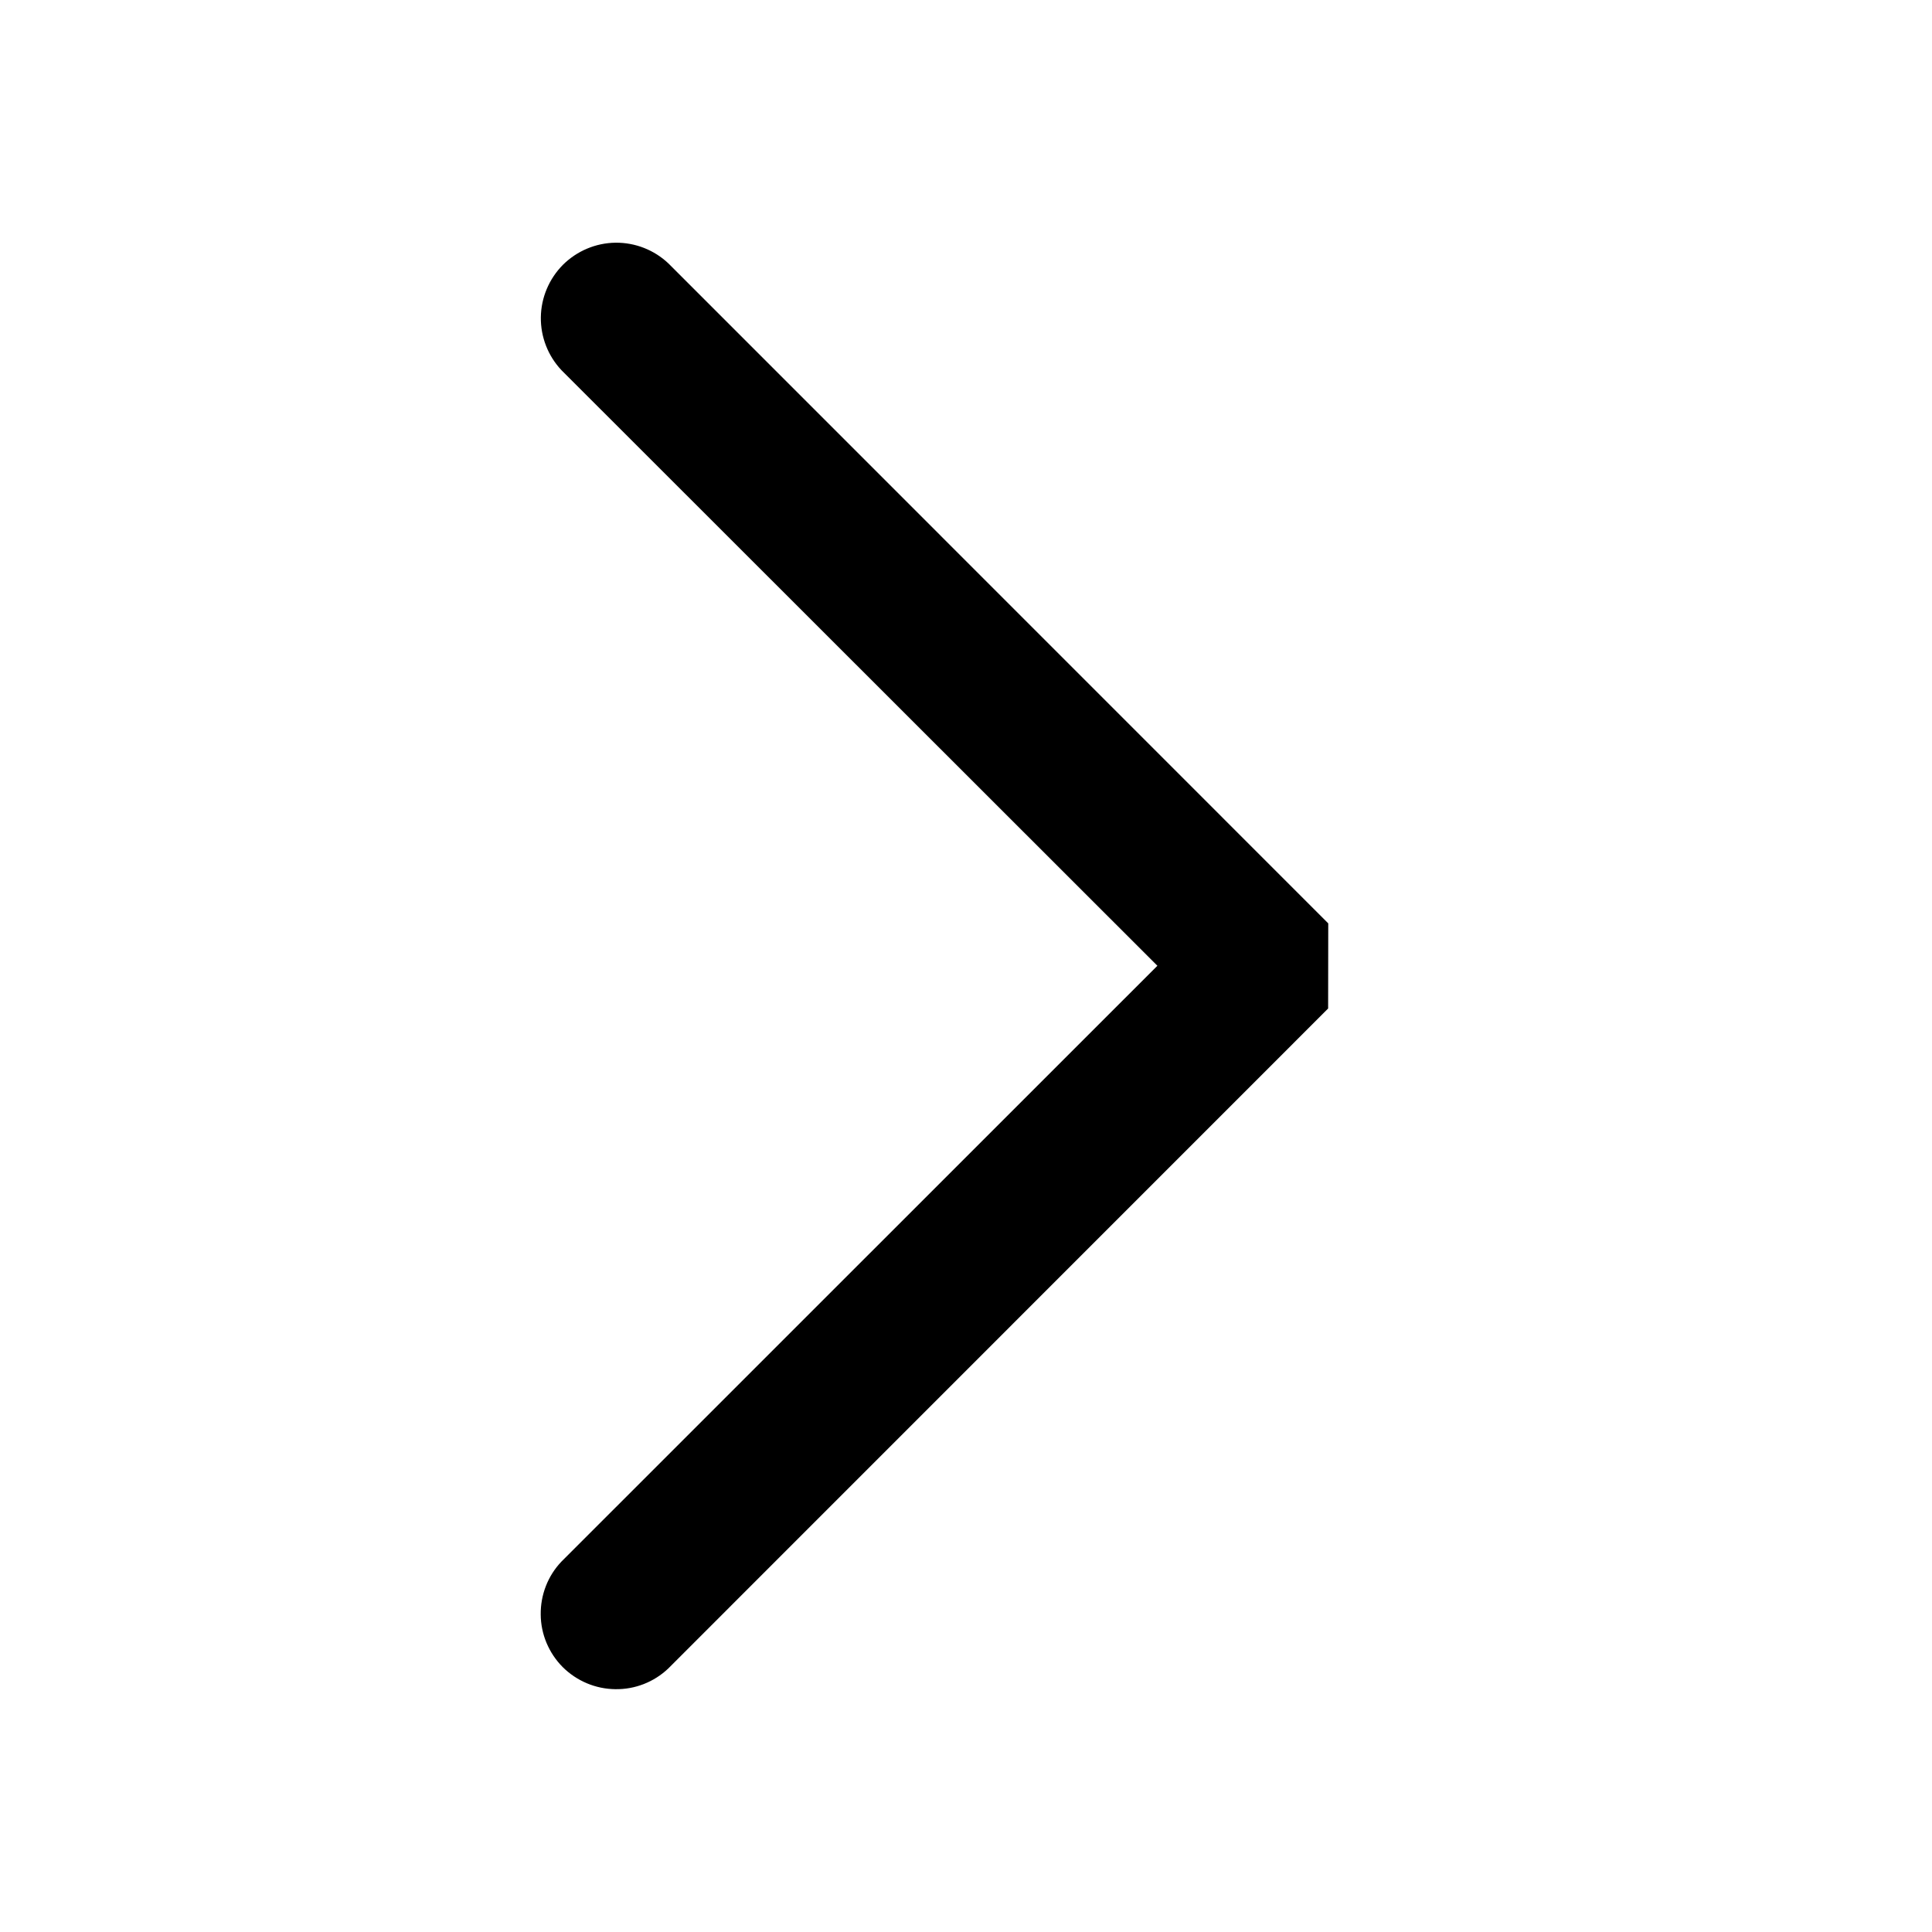
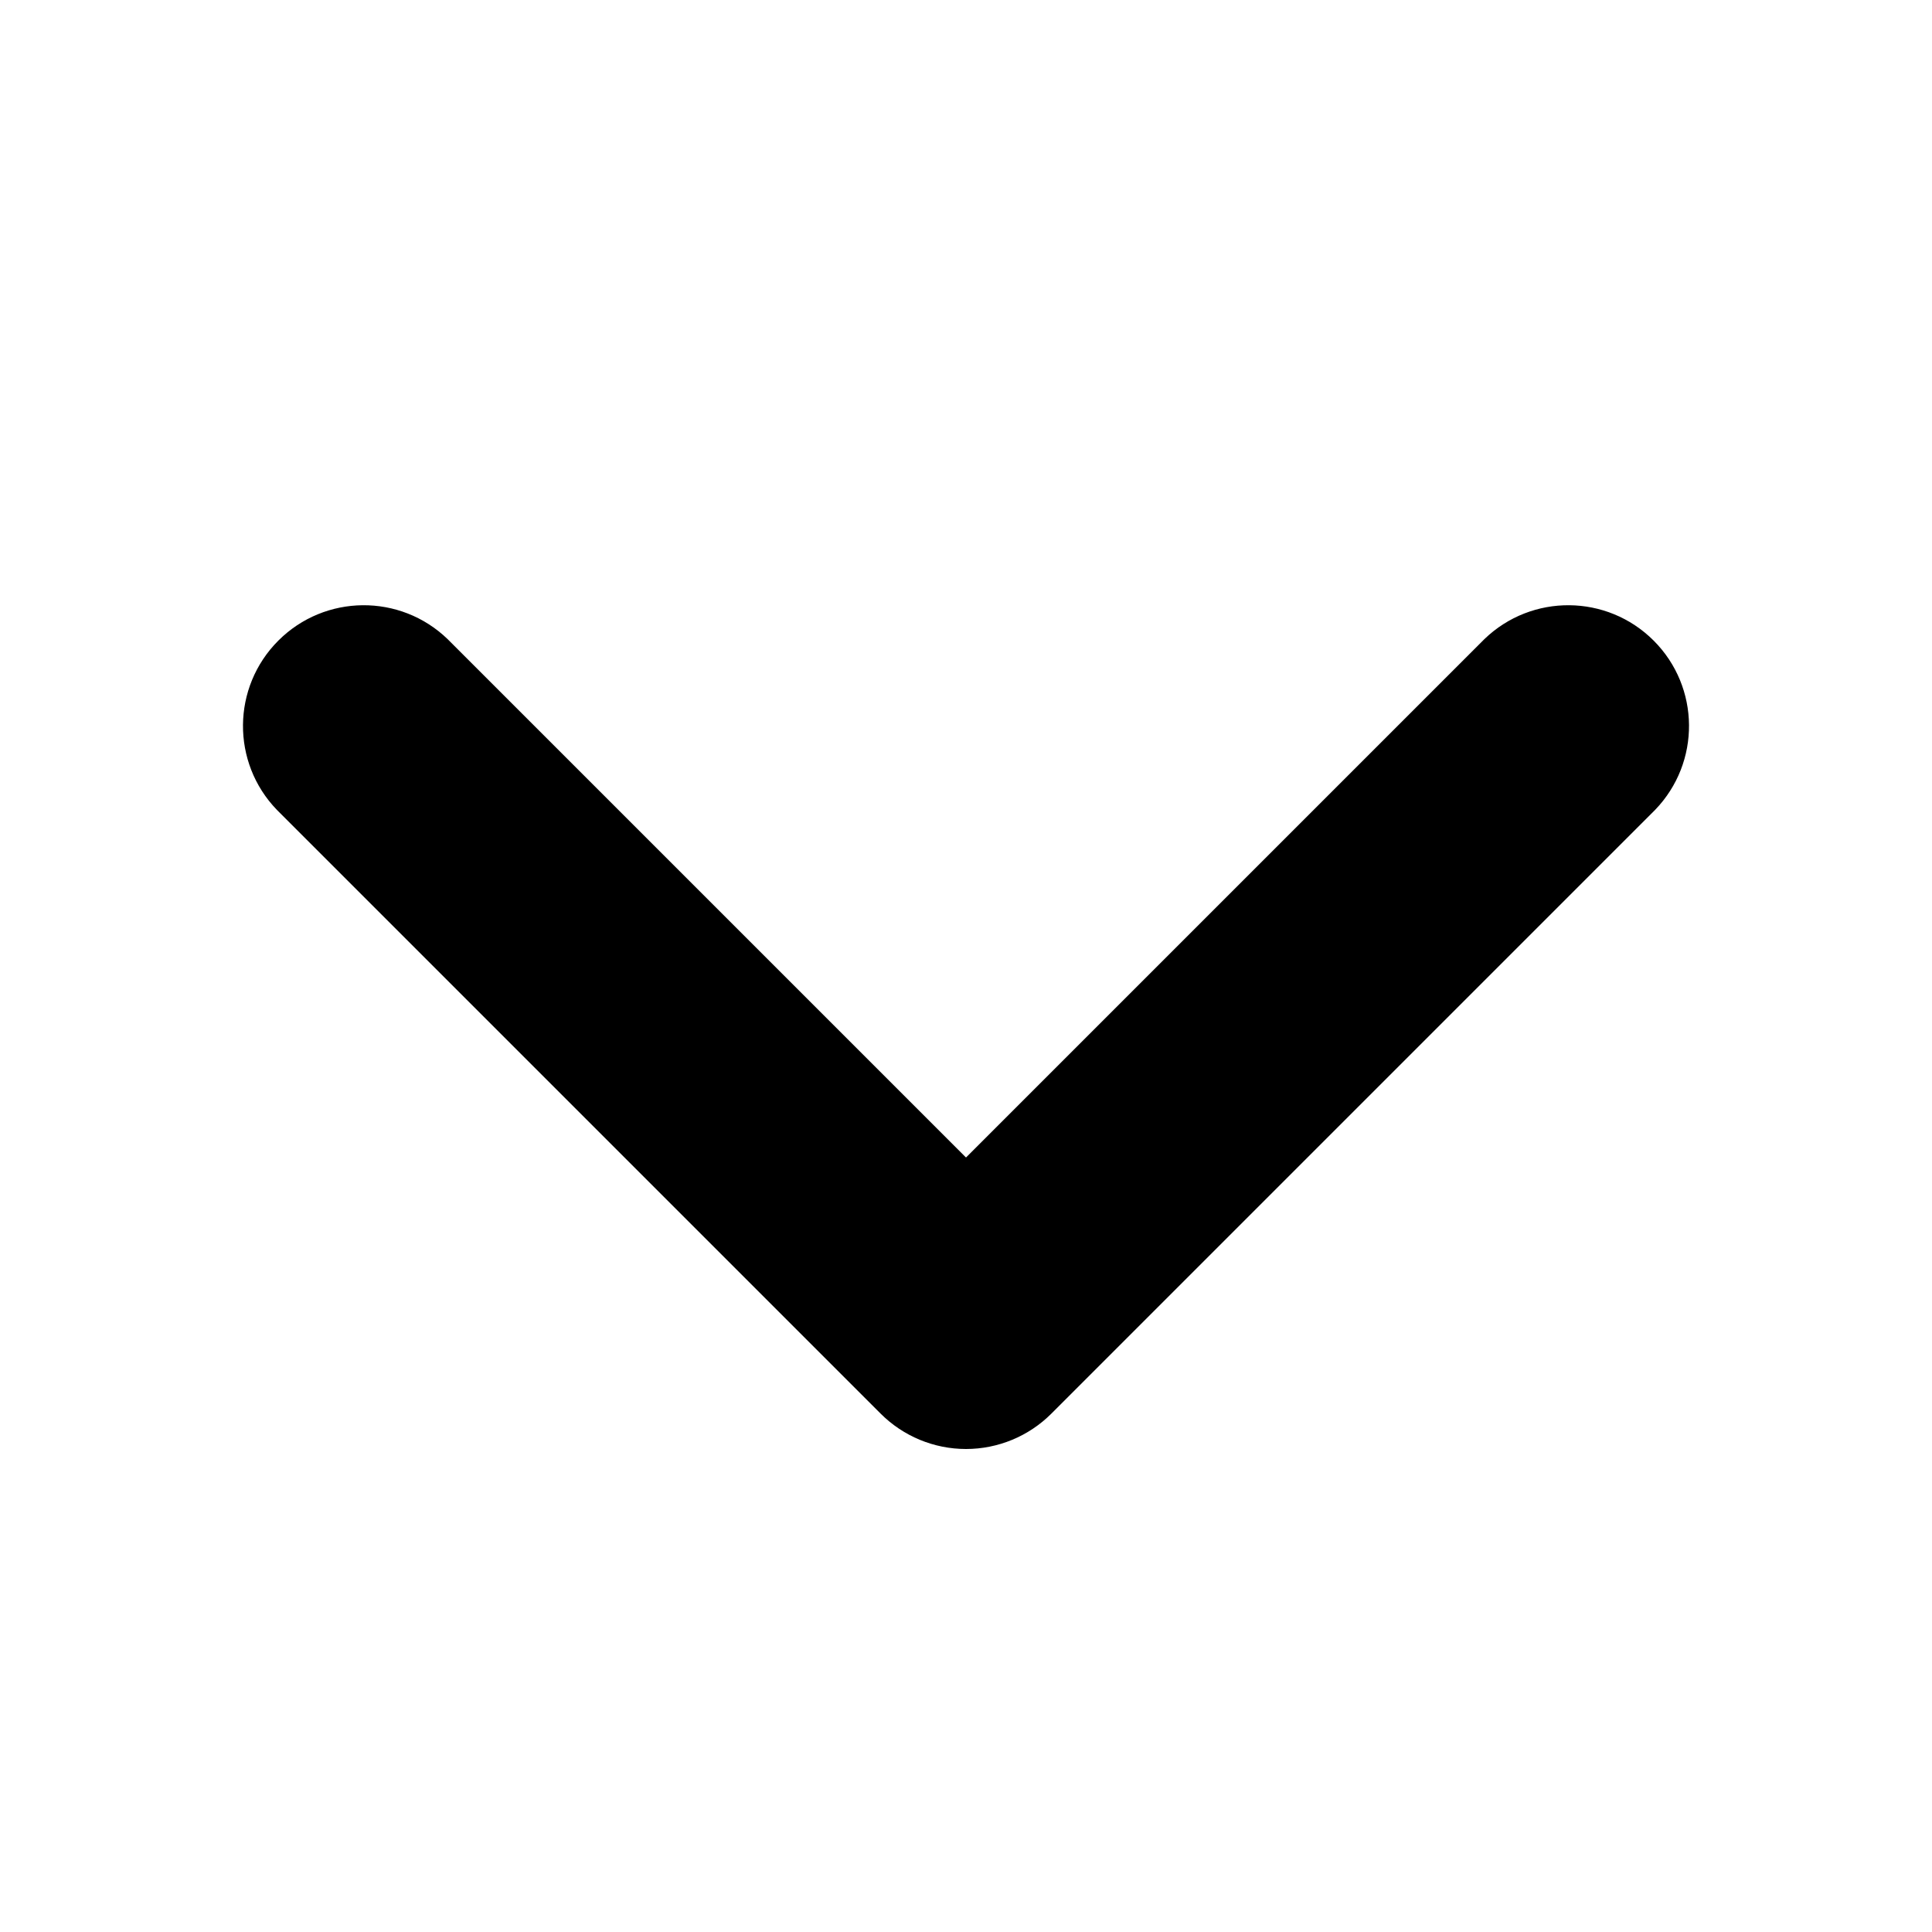
- <svg xmlns="http://www.w3.org/2000/svg" width="16" height="16" viewBox="0 0 16 16" fill="none">
-   <path d="M10.999 8.352L5.534 13.818C5.416 13.93 5.258 13.992 5.095 13.989C4.931 13.987 4.776 13.921 4.66 13.806C4.545 13.69 4.479 13.534 4.478 13.371C4.476 13.208 4.537 13.05 4.65 12.932L9.585 7.998L4.651 3.067C4.539 2.949 4.477 2.791 4.479 2.628C4.481 2.465 4.547 2.309 4.662 2.193C4.778 2.078 4.934 2.012 5.097 2.01C5.26 2.008 5.418 2.07 5.536 2.182L11 7.647L10.999 8.352Z" fill="black" />
+ <svg xmlns="http://www.w3.org/2000/svg" width="16" height="16" viewBox="0 0 16 16">
+   <path d="M8 12a1 1 0 0 1-.707-.293l-5-5a1 1 0 0 1 1.414-1.414L8 9.586l4.293-4.293a1 1 0 0 1 1.414 1.414l-5 5A1 1 0 0 1 8 12z" />
</svg>
